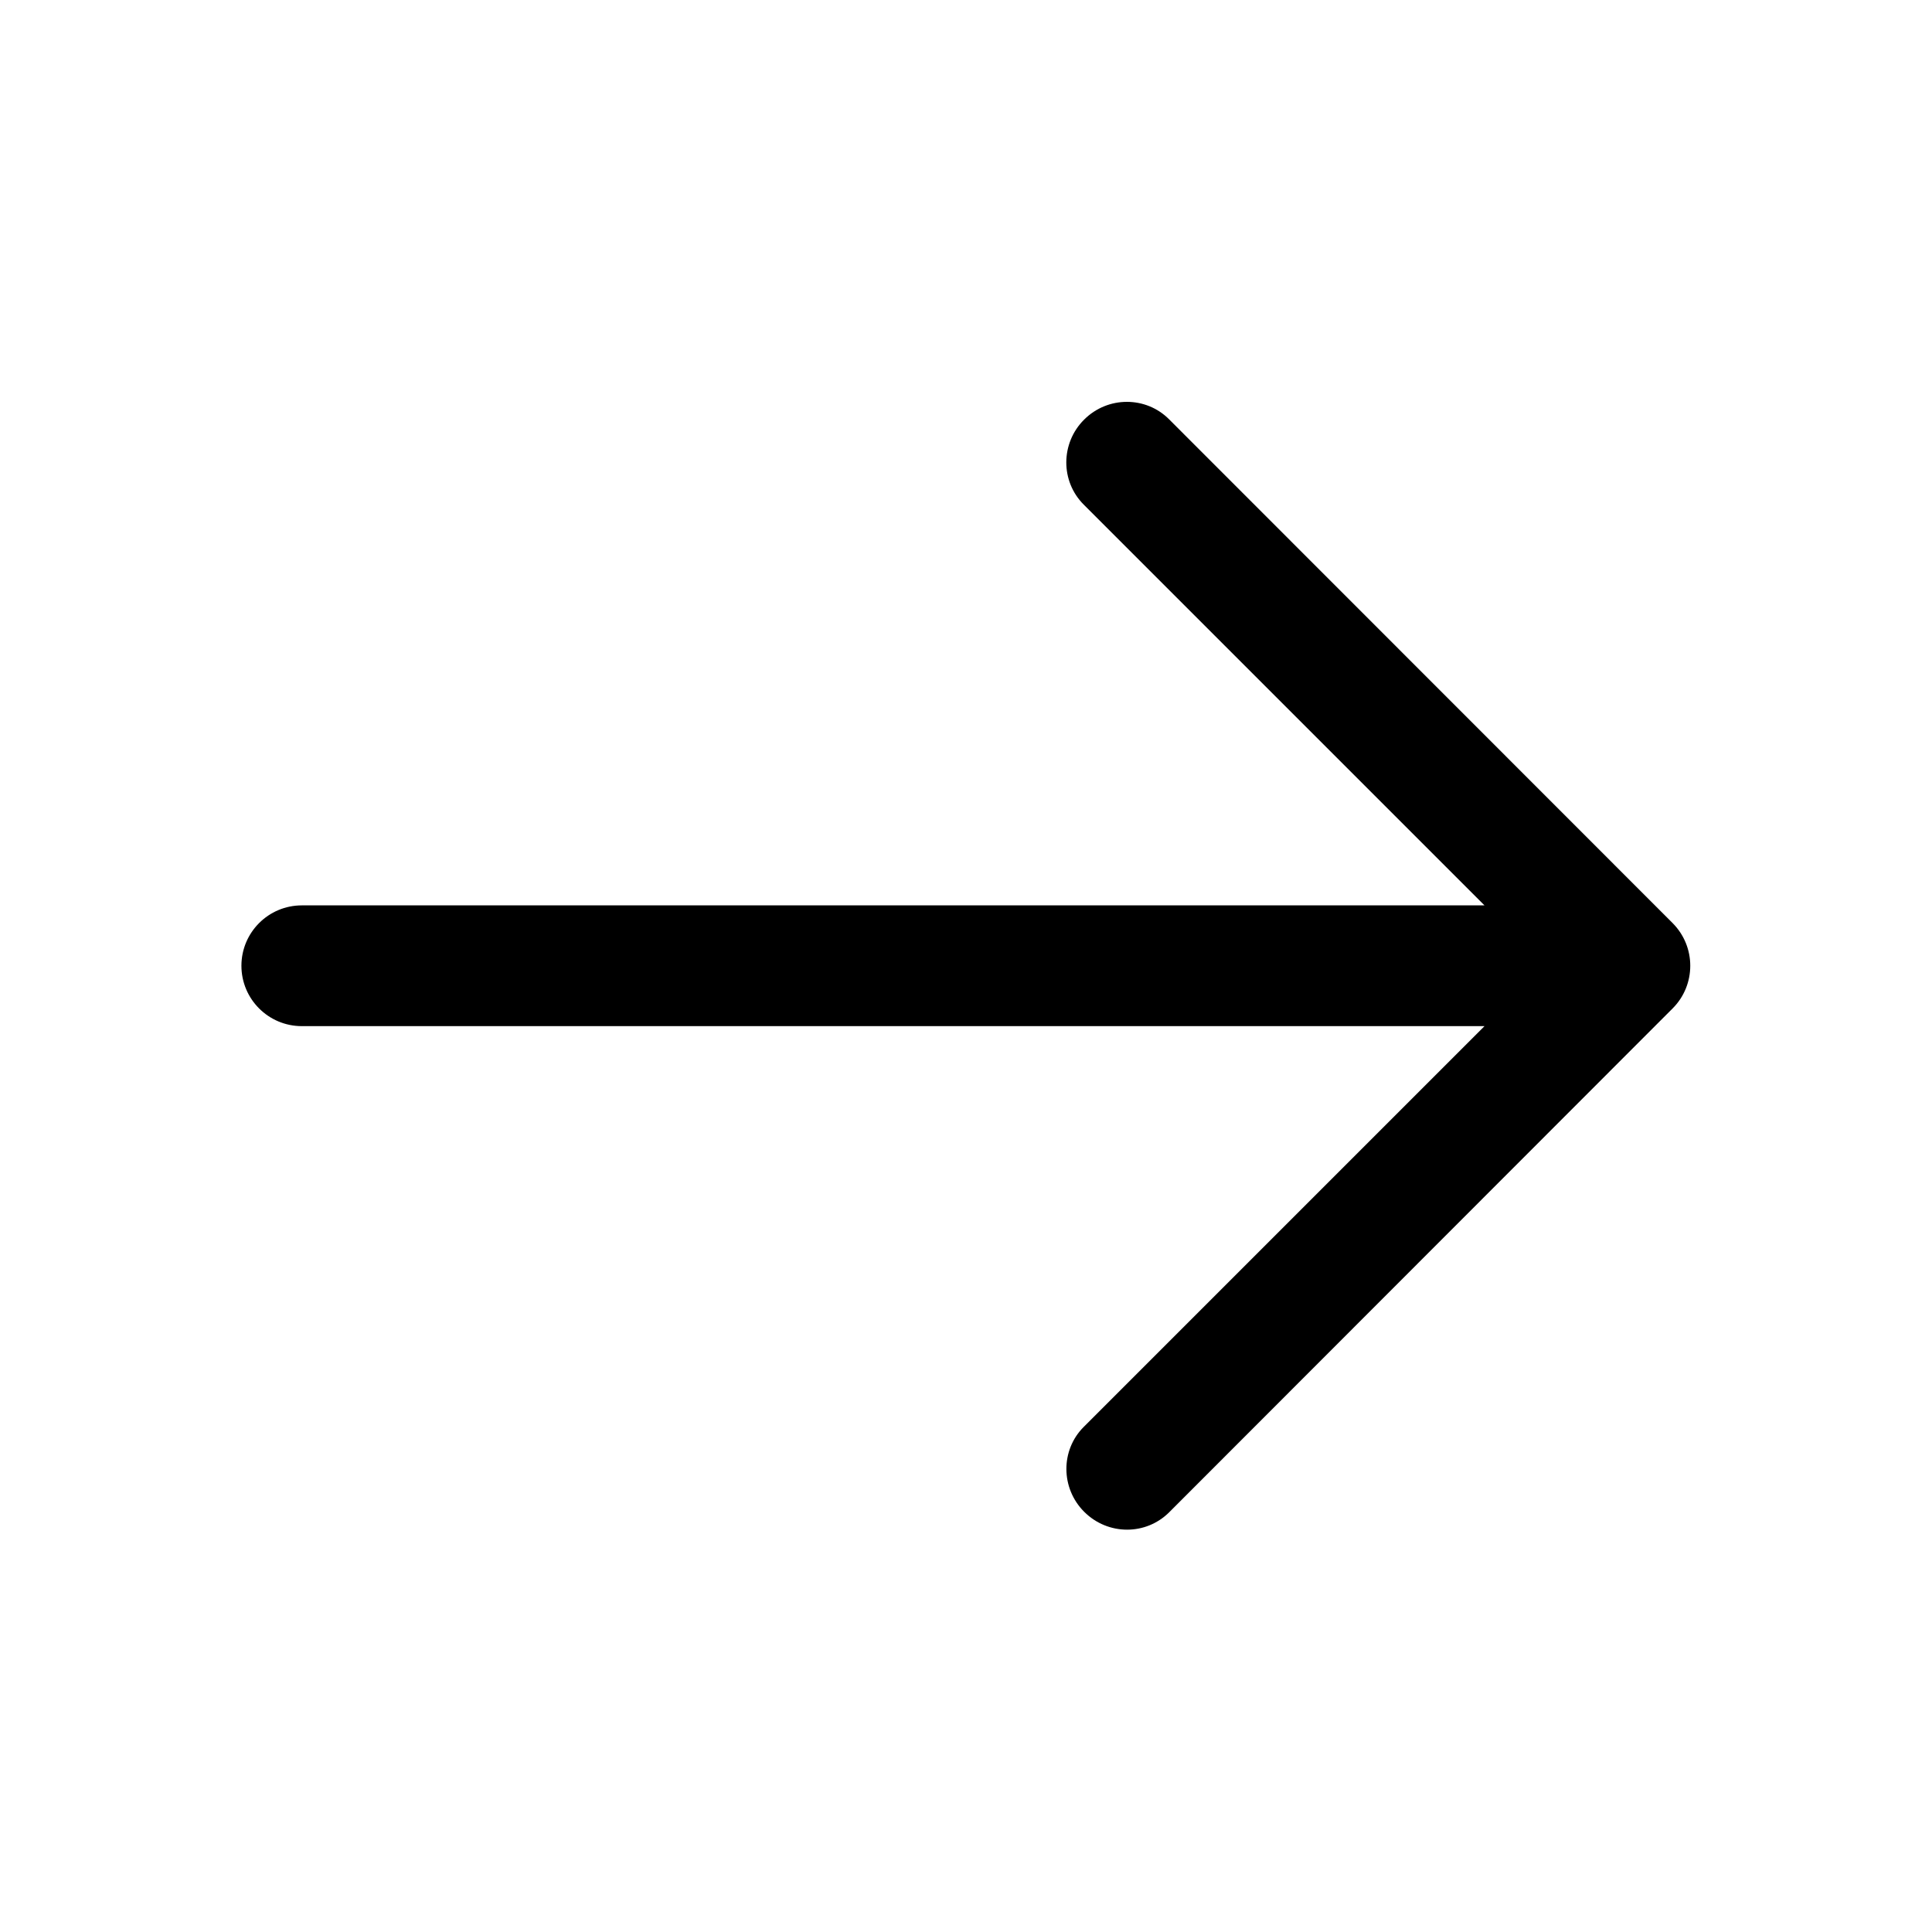
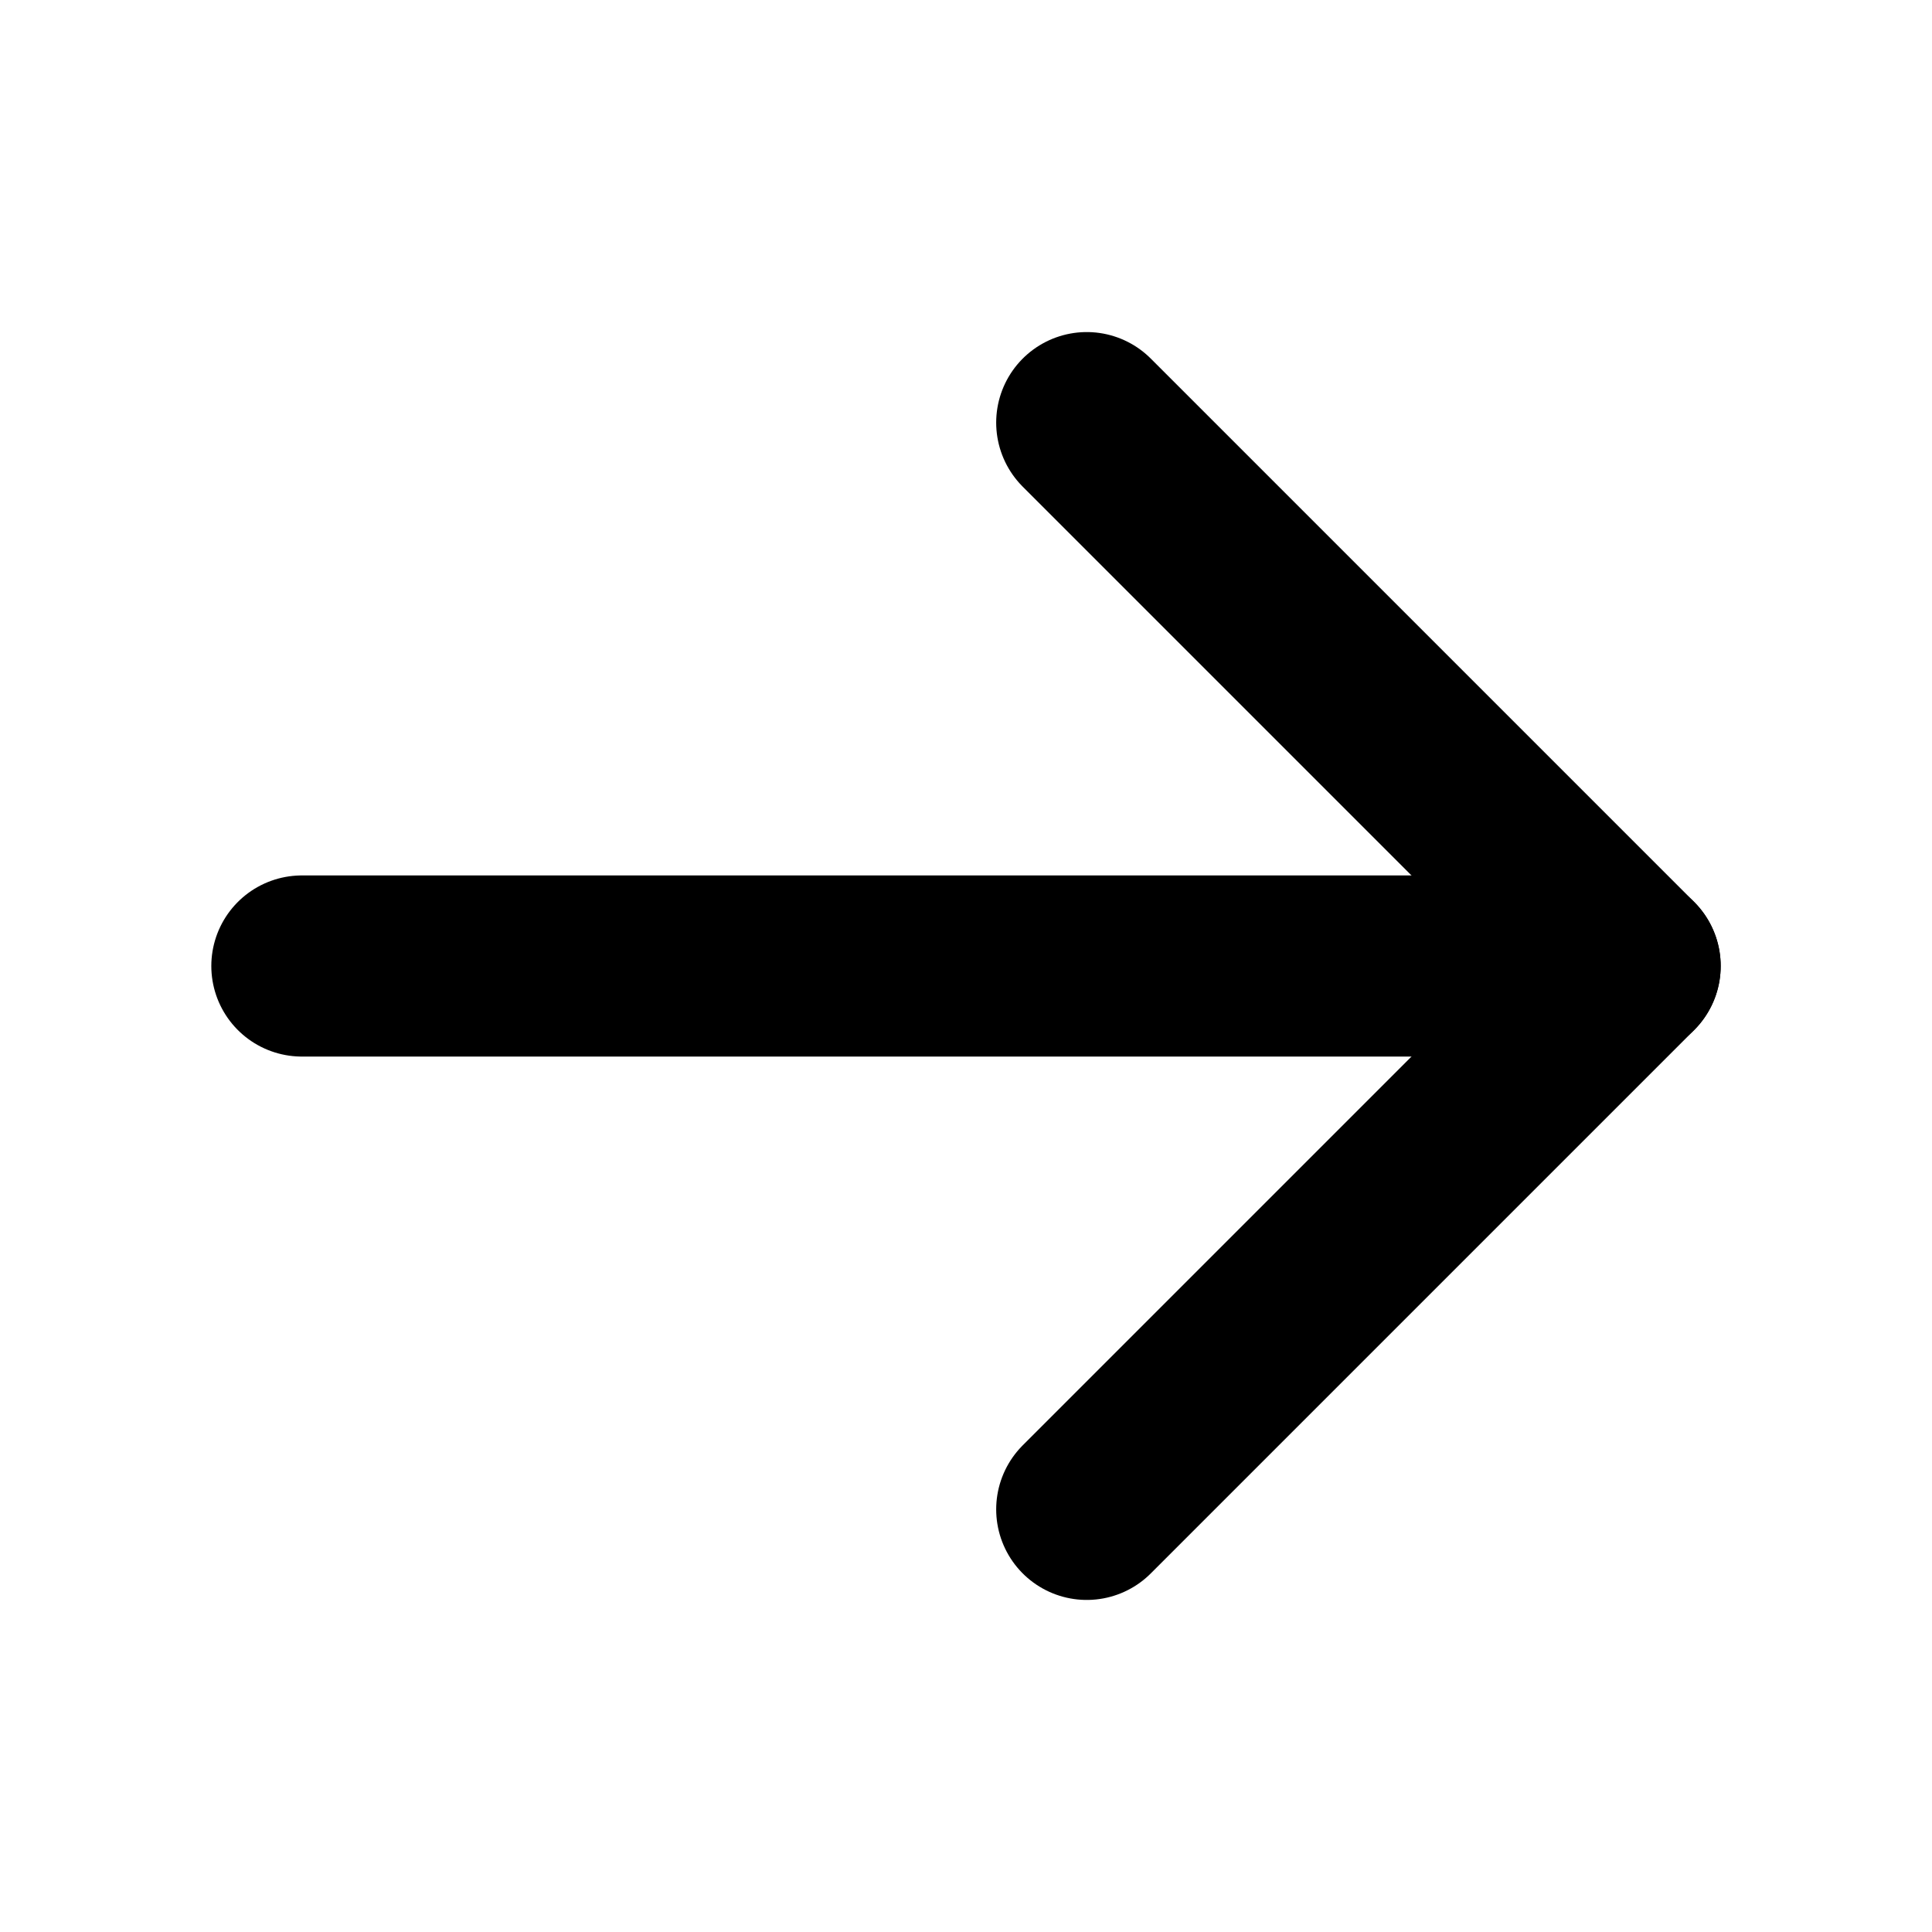
- <svg xmlns="http://www.w3.org/2000/svg" clip-rule="evenodd" fill-rule="evenodd" stroke-linejoin="round" stroke-miterlimit="2" viewBox="0 0 24 24">
-   <path d="m14.523 18.787s4.501-4.505 6.255-6.26c.146-.146.219-.338.219-.53s-.073-.383-.219-.53c-1.753-1.754-6.255-6.258-6.255-6.258-.144-.145-.334-.217-.524-.217-.193 0-.385.074-.532.221-.293.292-.295.766-.004 1.056l4.978 4.978h-14.692c-.414 0-.75.336-.75.75s.336.75.75.75h14.692l-4.979 4.979c-.289.289-.286.762.006 1.054.148.148.341.222.533.222.19 0 .378-.072.522-.215z" fill-rule="nonzero" />
+ <svg xmlns="http://www.w3.org/2000/svg" viewBox="0 0 256 256">
+   <rect width="256" height="256" fill="none" />
+   <line x1="40" y1="128" x2="216" y2="128" fill="none" stroke="currentColor" stroke-linecap="round" stroke-linejoin="round" stroke-width="24" />
+   <polyline points="144 56 216 128 144 200" fill="none" stroke="currentColor" stroke-linecap="round" stroke-linejoin="round" stroke-width="24" />
</svg>
